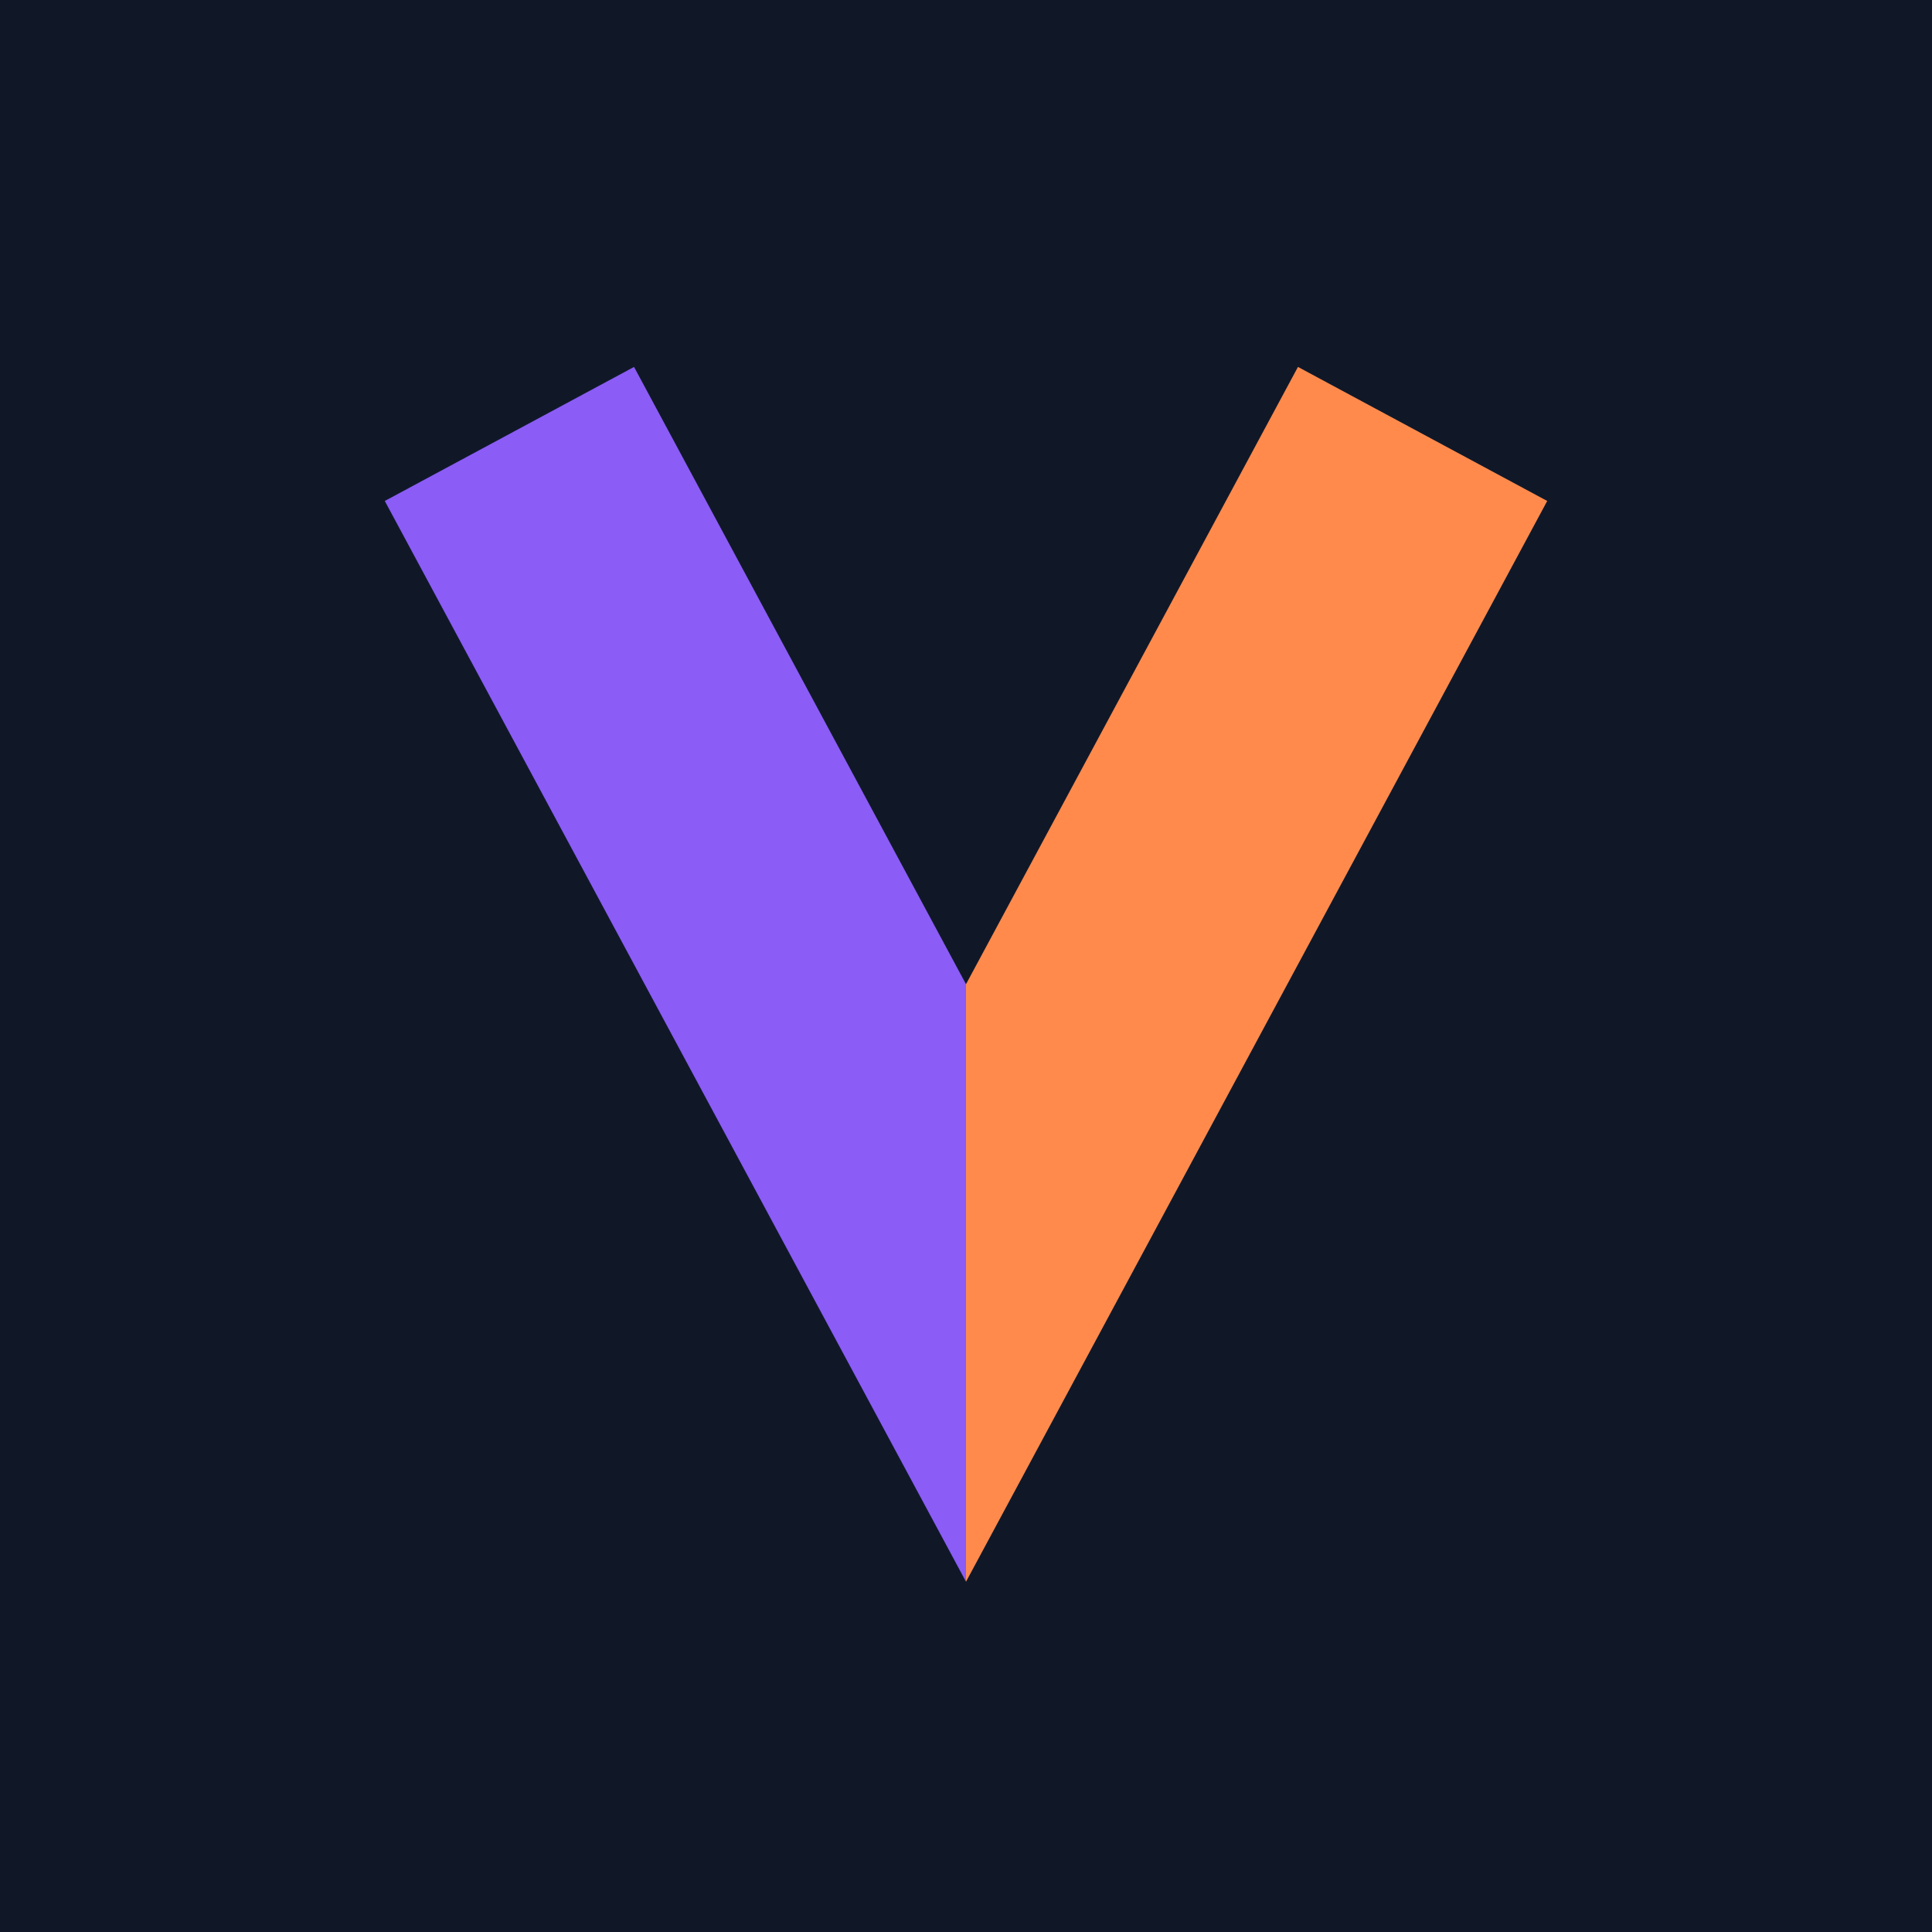
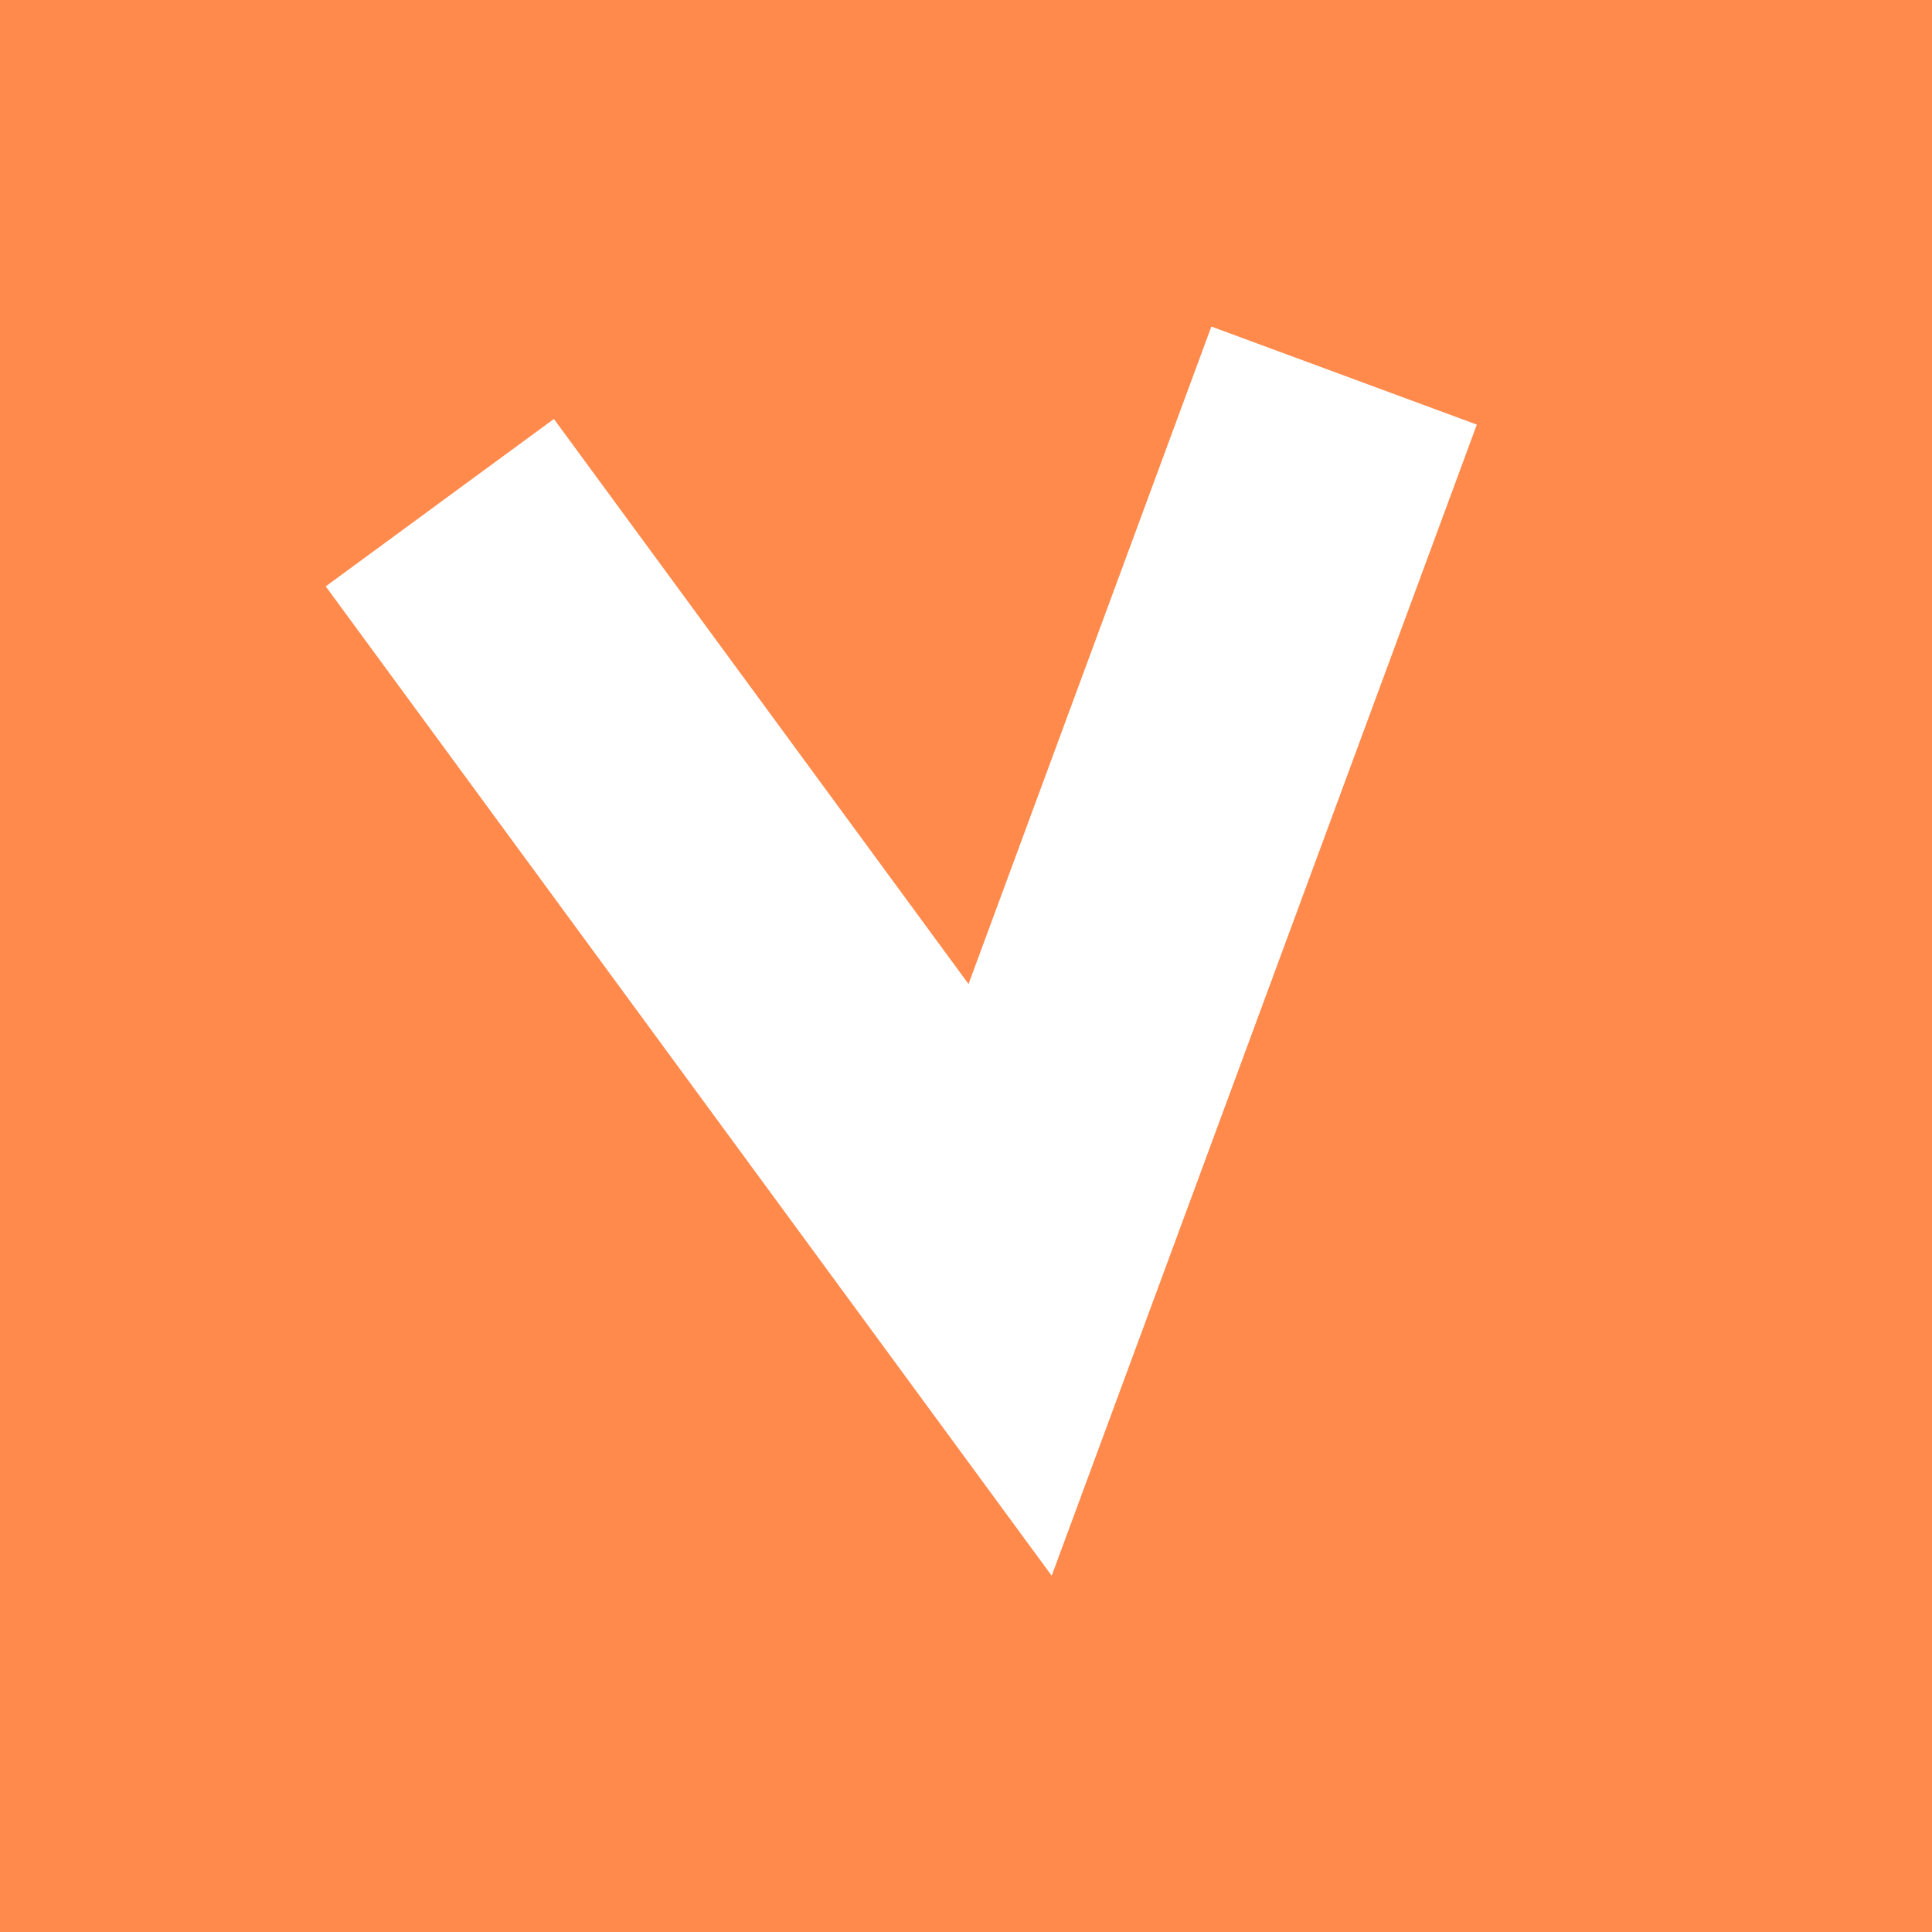
<svg xmlns="http://www.w3.org/2000/svg" width="1024" height="1024" viewBox="0 0 1024 1024">
-   <defs>
-     <clipPath id="left">
-       <rect x="0" y="0" width="512" height="1024" />
-     </clipPath>
-     <clipPath id="right">
-       <rect x="512" y="0" width="512" height="1024" />
-     </clipPath>
-   </defs>
-   <rect width="1024" height="1024" fill="#101828" />
-   <g clip-path="url(#left)">
-     <path d="M270 230 L512 680 L754 230" fill="none" stroke="#8B5CF6" stroke-width="150" stroke-linejoin="miter" />
-   </g>
-   <g clip-path="url(#right)">
-     <path d="M270 230 L512 680 L754 230" fill="none" stroke="#FF8A4C" stroke-width="150" stroke-linejoin="miter" />
+   <rect width="1024" height="1024" fill="#FF8A4C" />
+   <g transform="rotate(-8 512 512)">
+     <path d="M270 230 L512 680 L754 230" fill="none" stroke="#FFFFFF" stroke-width="150" stroke-linejoin="miter" />
  </g>
</svg>
